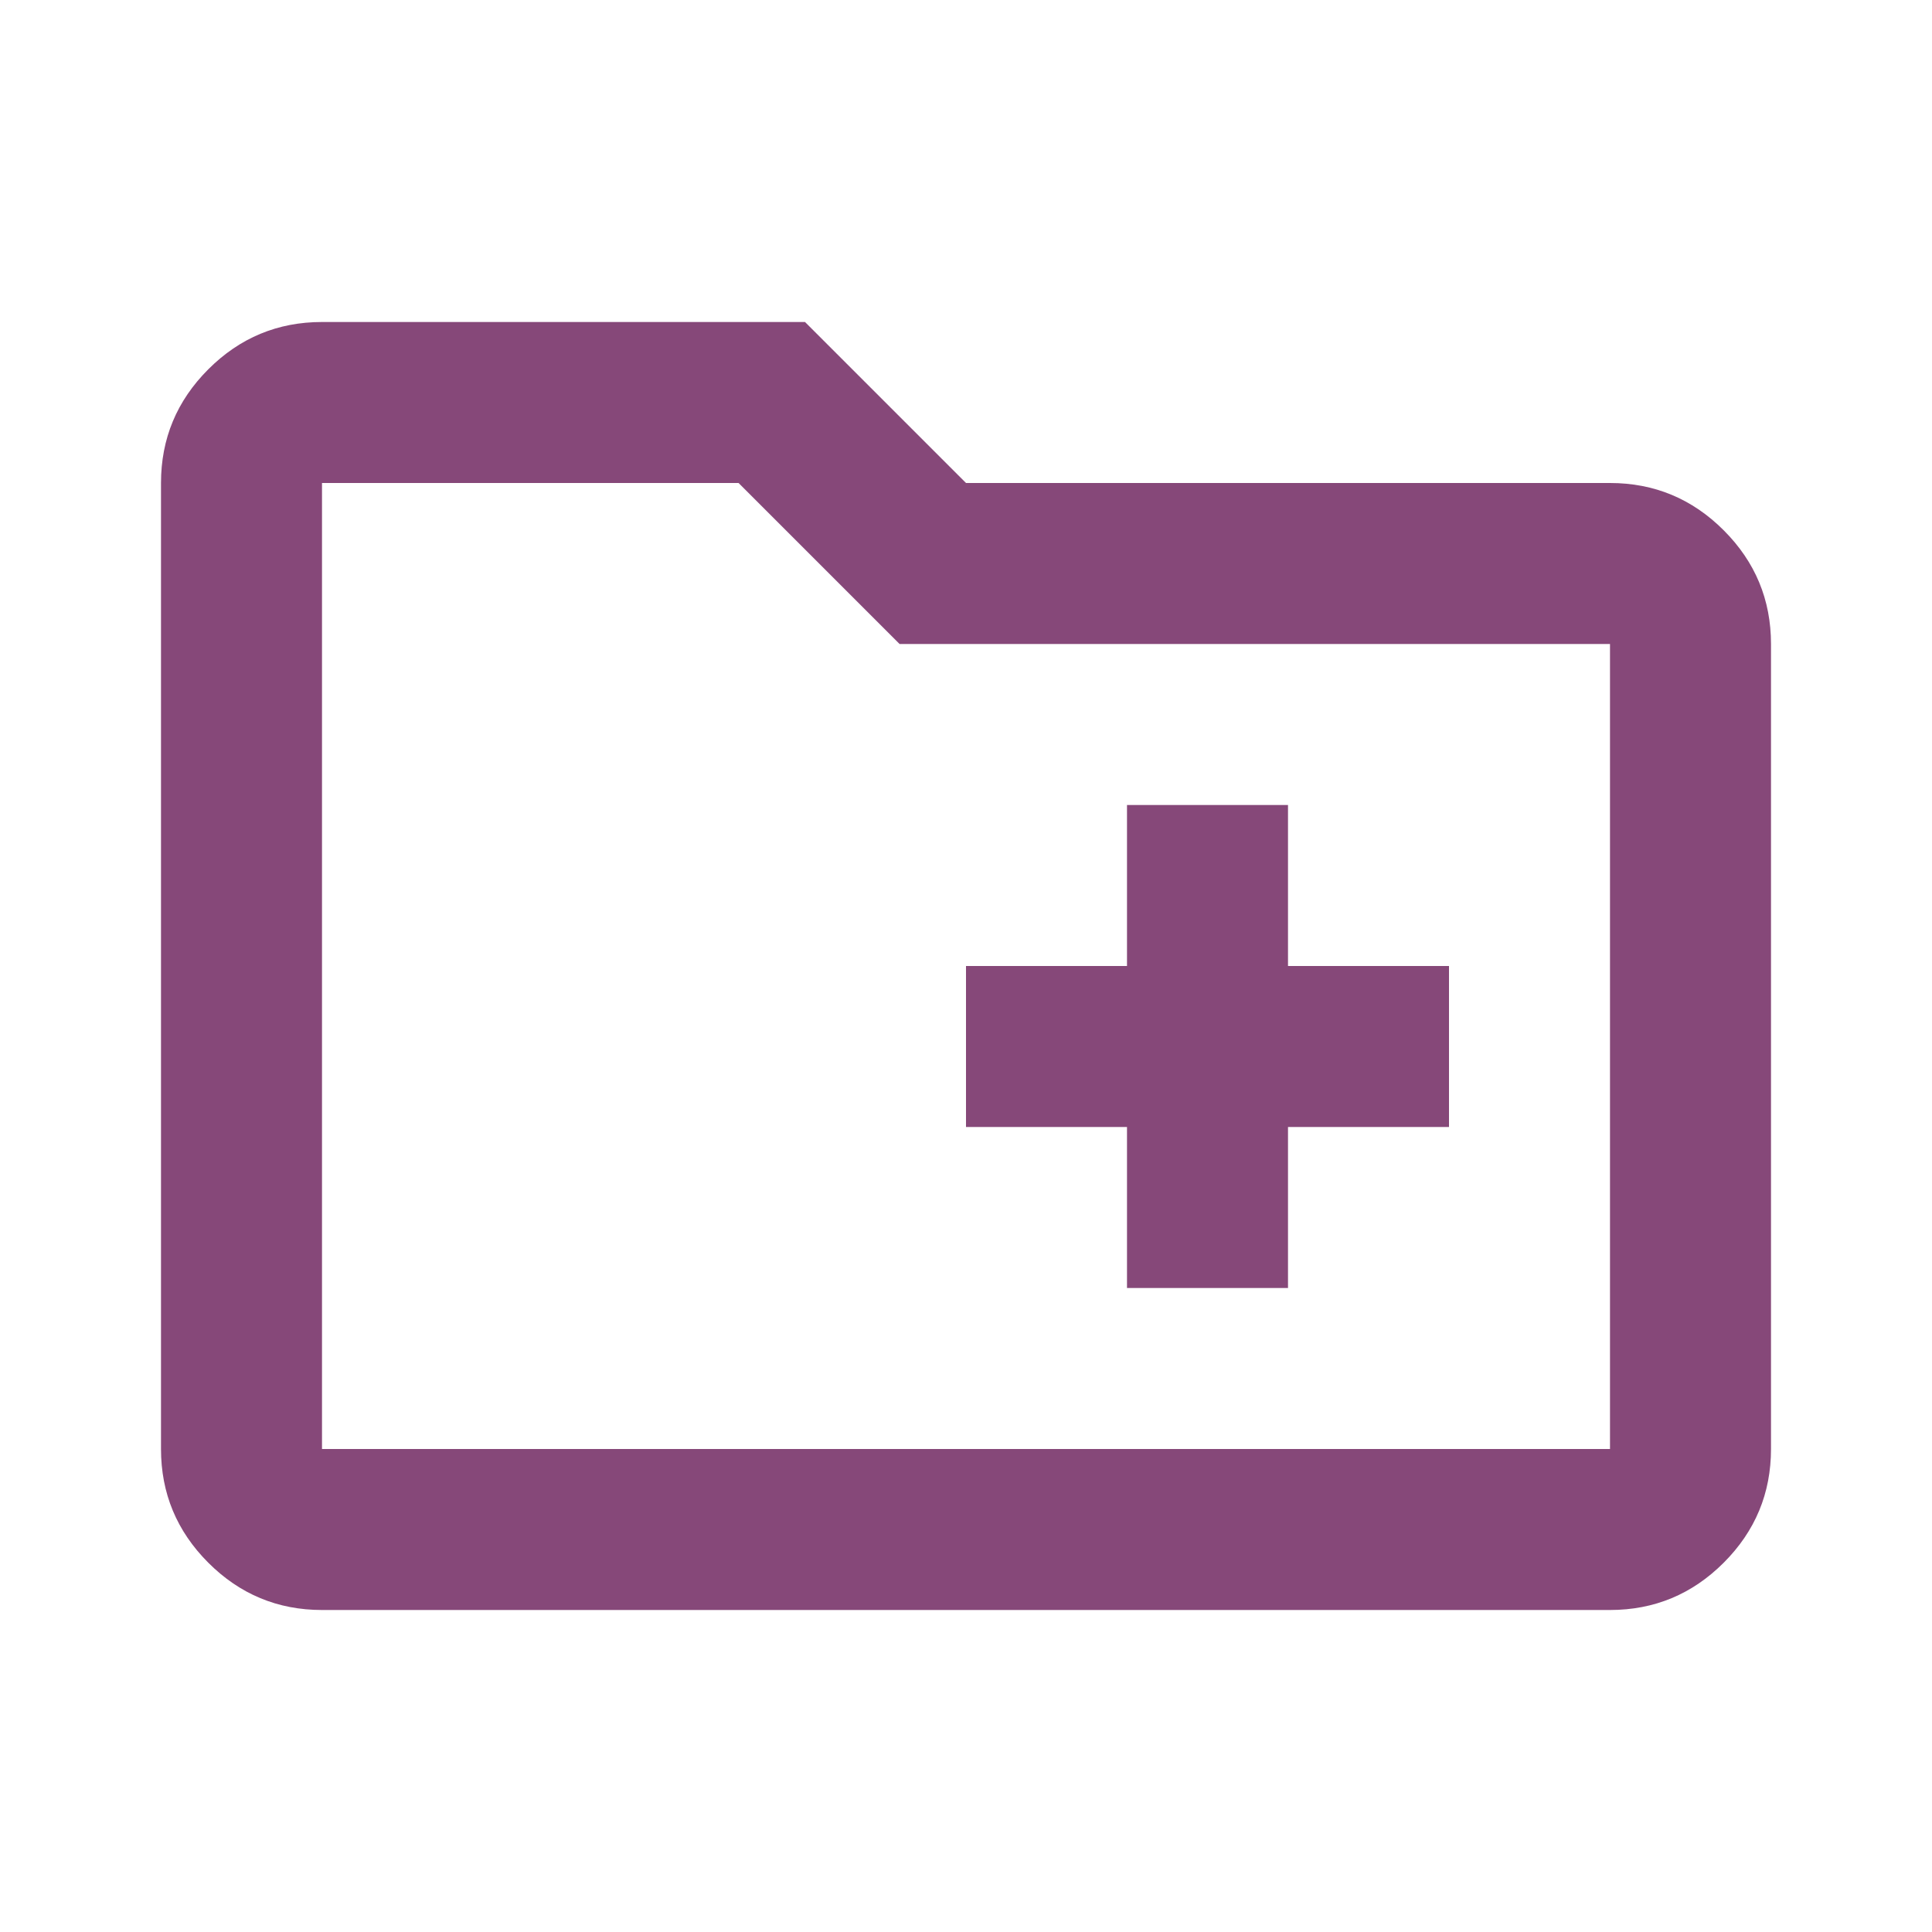
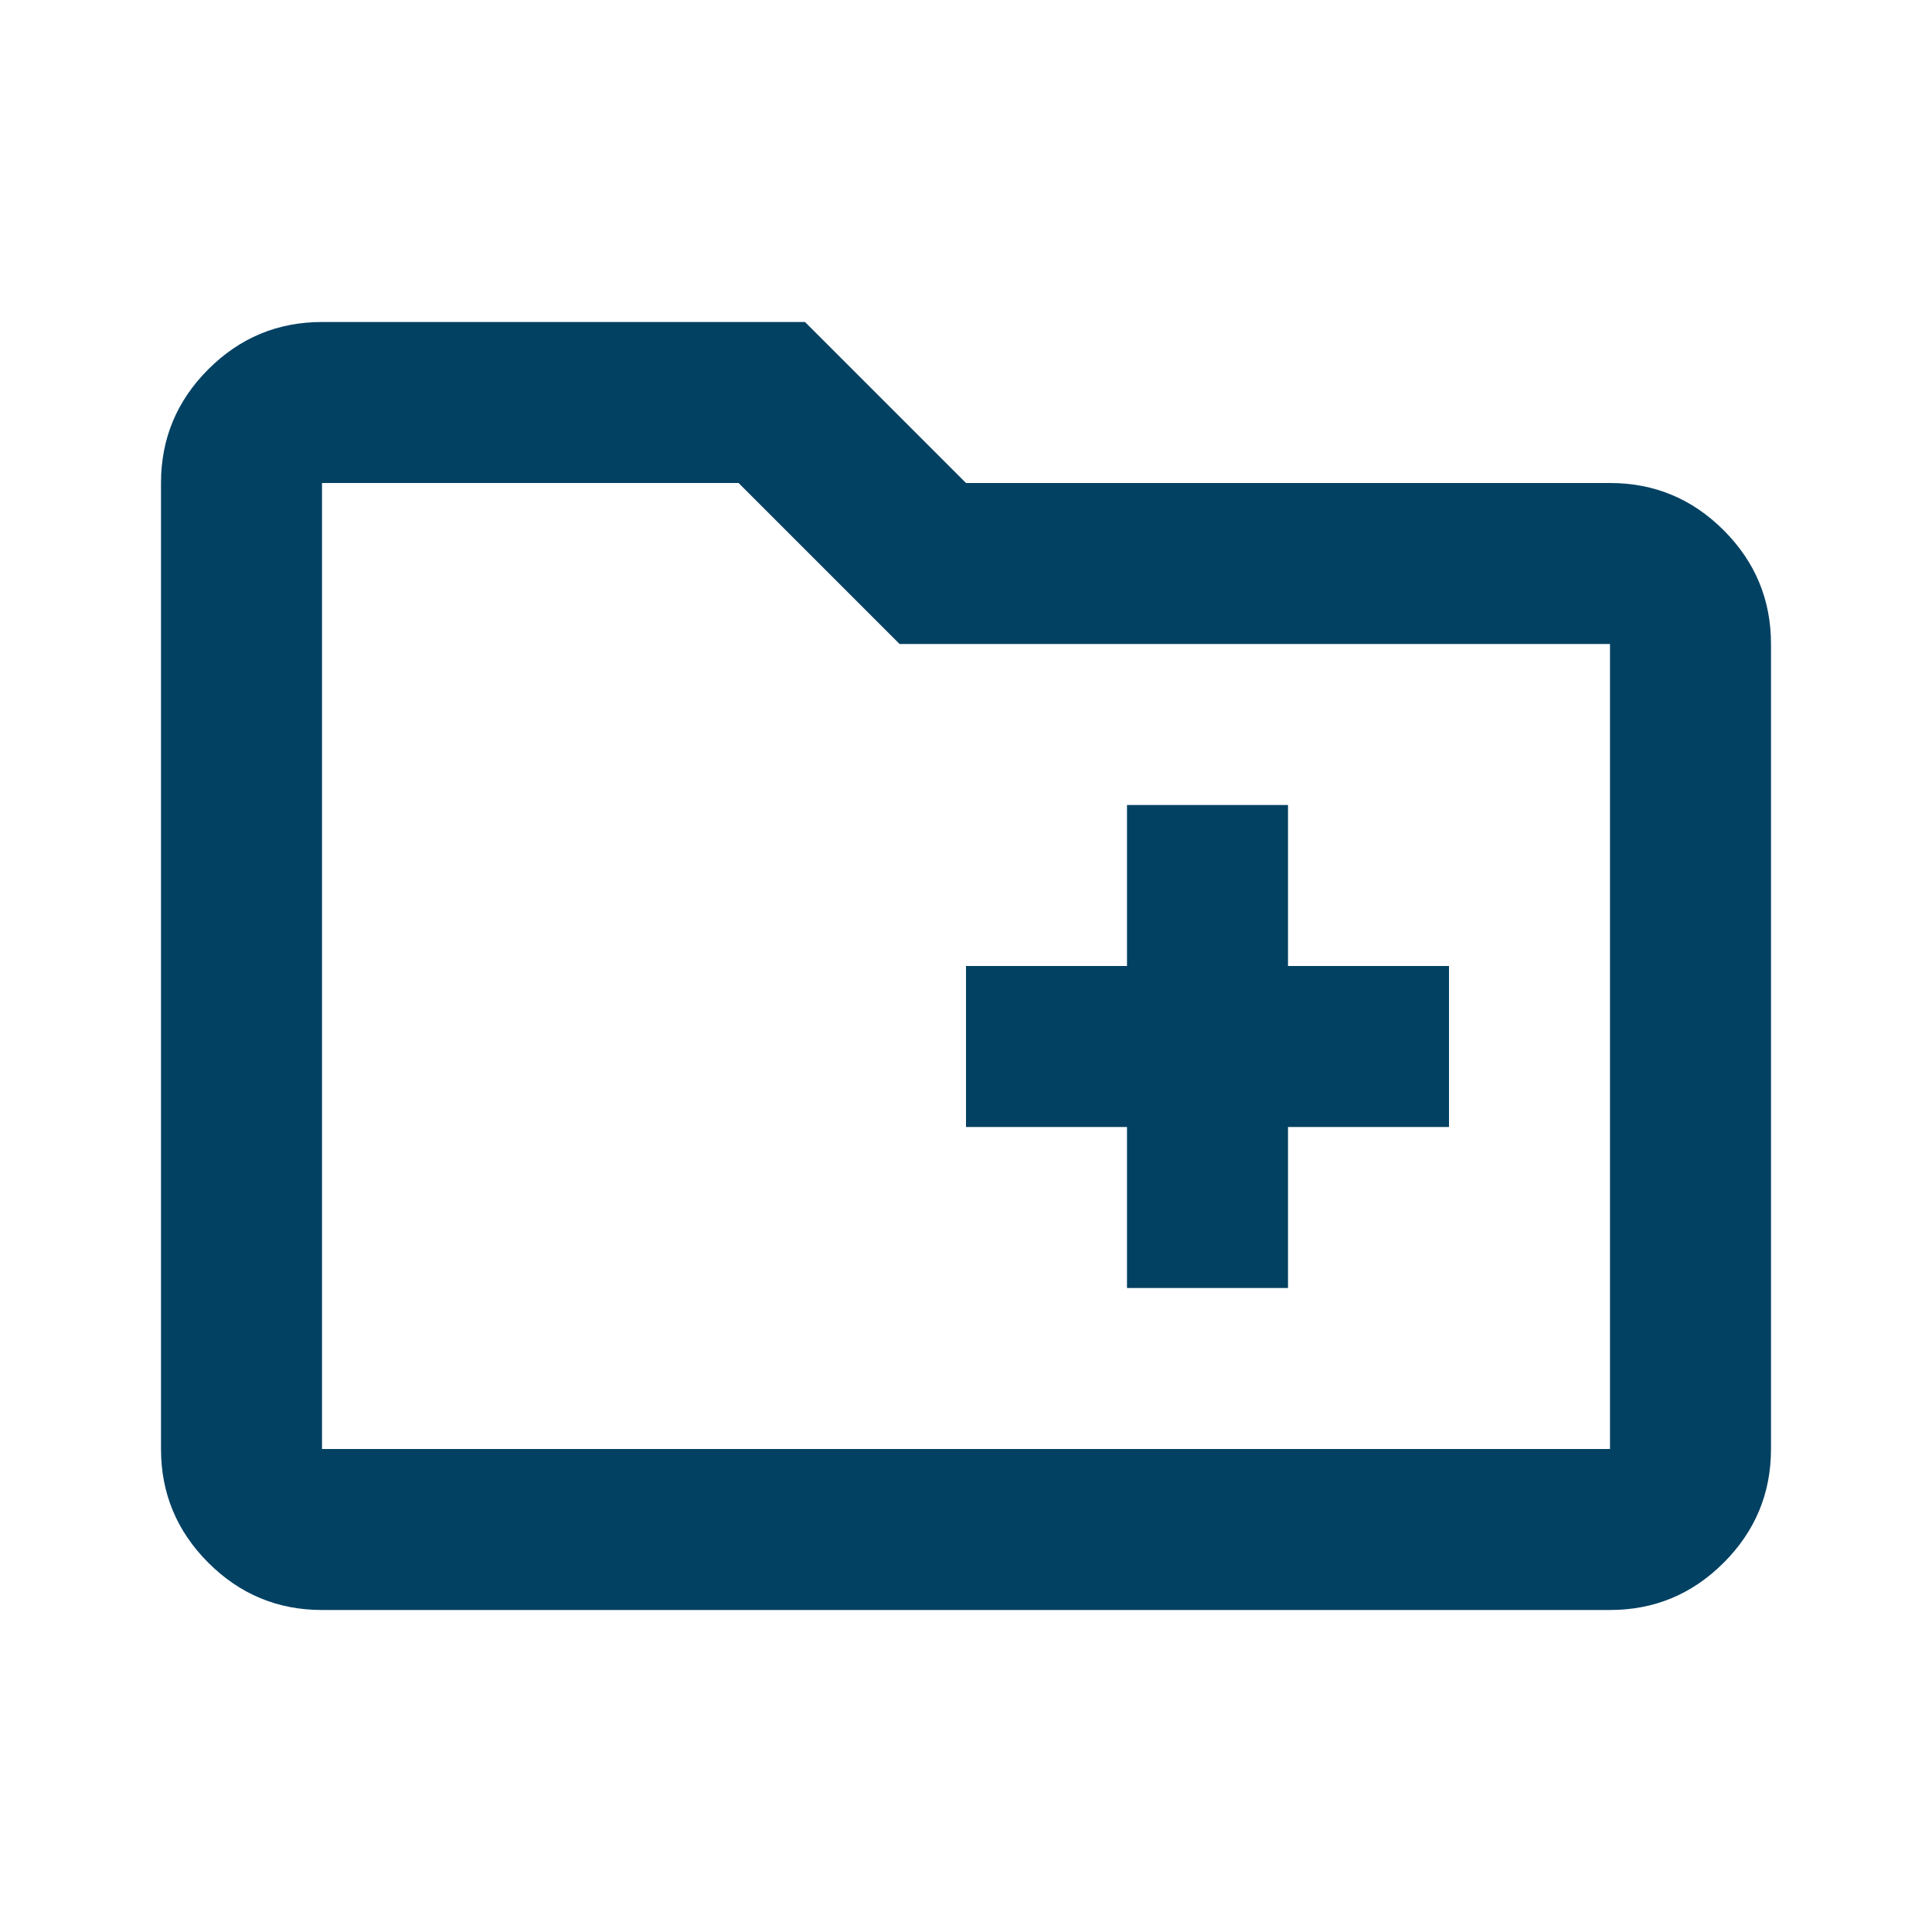
- <svg xmlns="http://www.w3.org/2000/svg" height="24px" viewBox="0 -960 960 960" width="24px" fill="#864879">
+ <svg xmlns="http://www.w3.org/2000/svg" height="24px" viewBox="0 -960 960 960" width="24px" fill="#034163">
  <path d="M560-320h80v-80h80v-80h-80v-80h-80v80h-80v80h80v80ZM160-160q-33 0-56.5-23.5T80-240v-480q0-33 23.5-56.5T160-800h240l80 80h320q33 0 56.5 23.5T880-640v400q0 33-23.5 56.5T800-160H160Zm0-80h640v-400H447l-80-80H160v480Zm0 0v-480 480Z" />
</svg>
